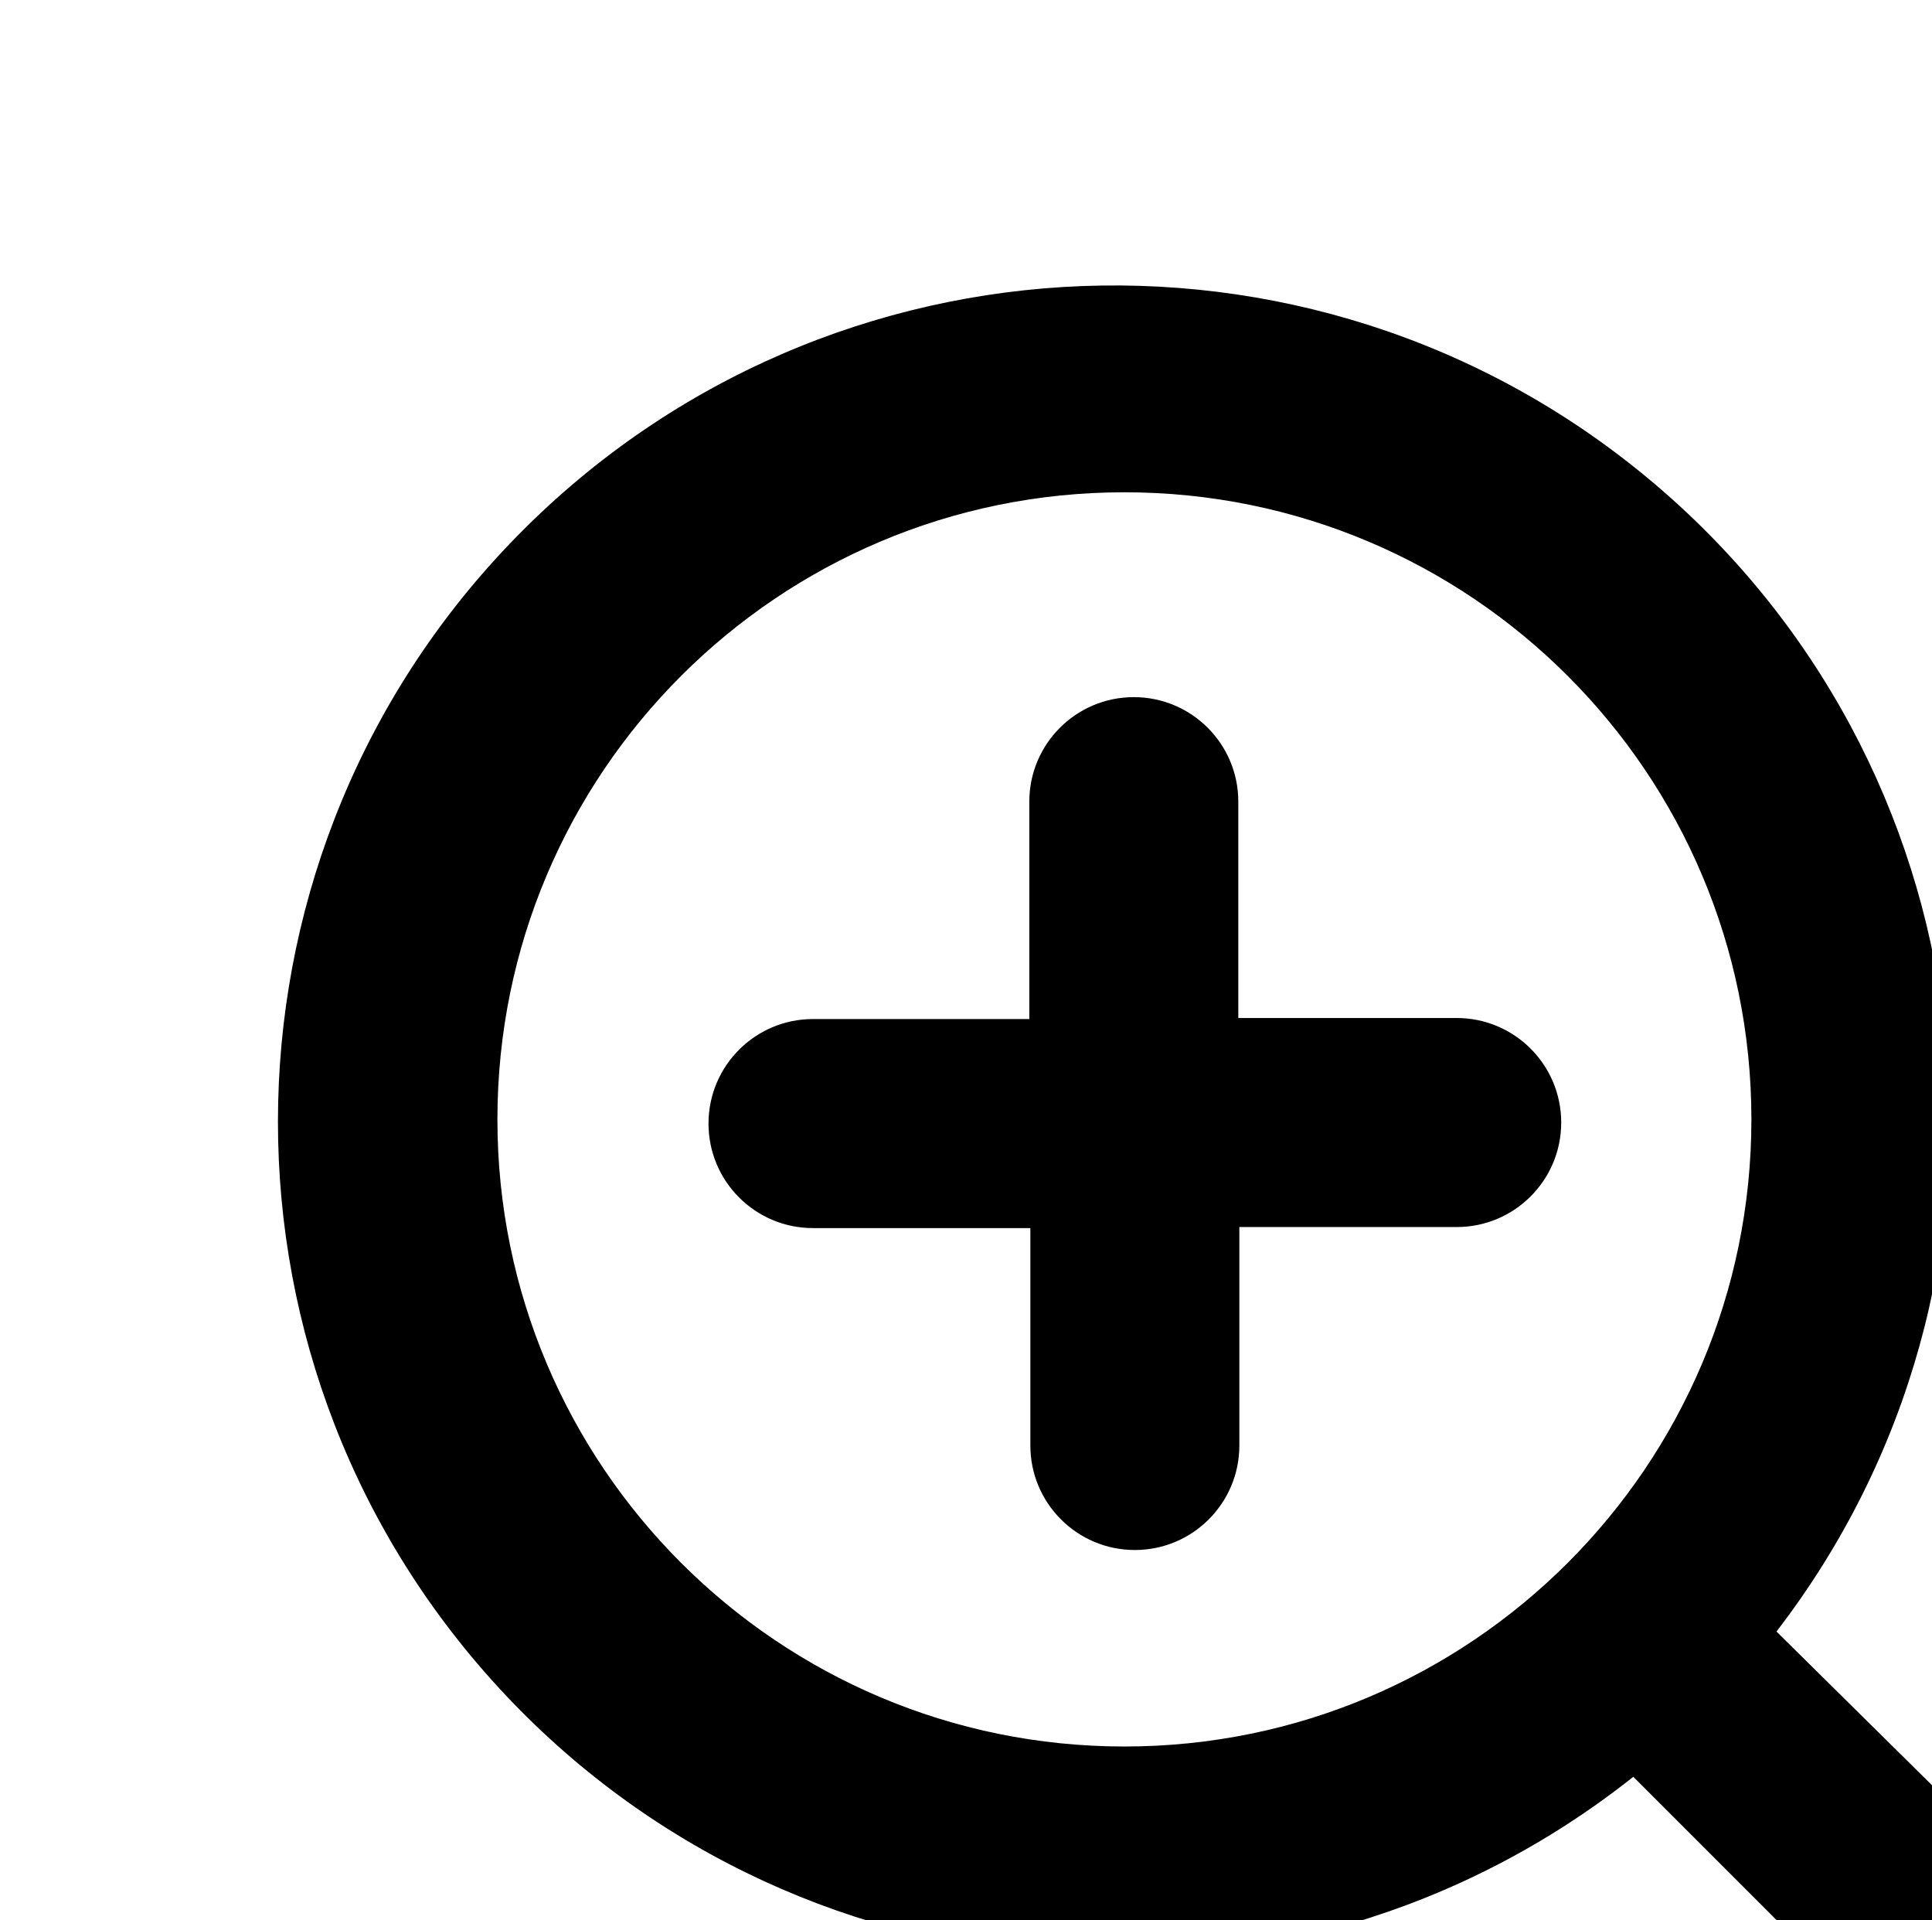
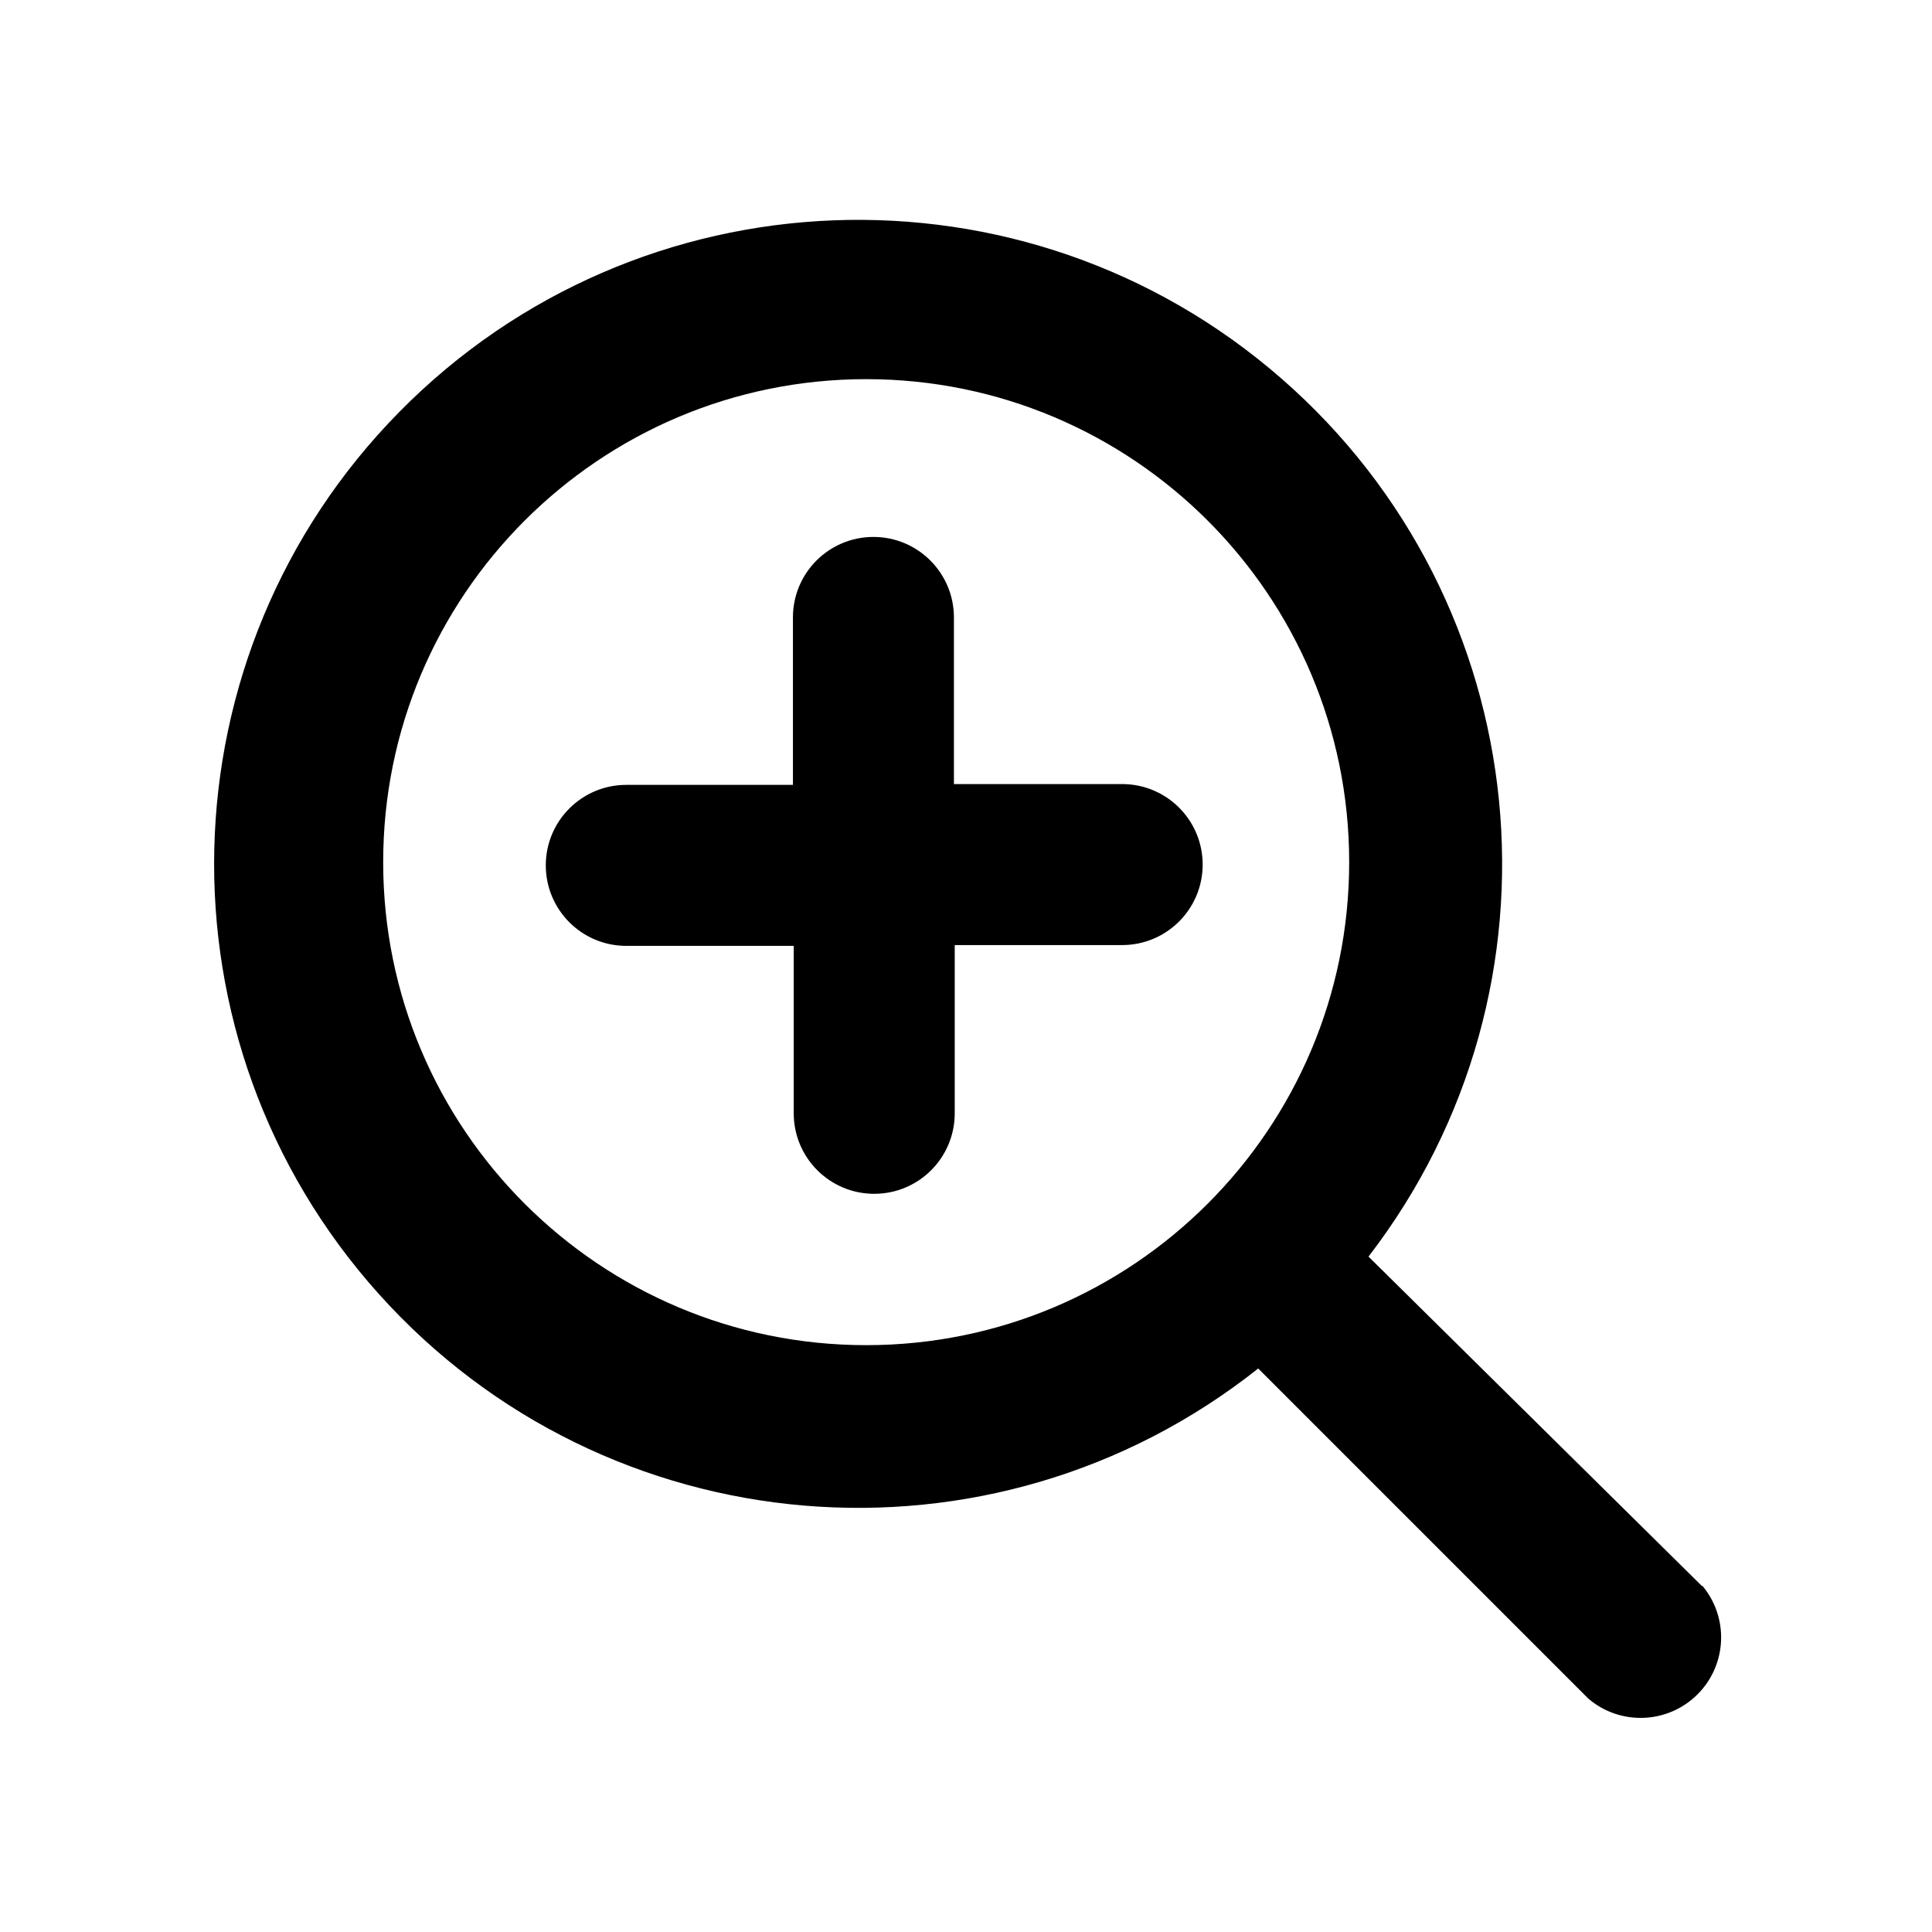
- <svg xmlns="http://www.w3.org/2000/svg" viewbox="0 0 24 24">
+ <svg xmlns="http://www.w3.org/2000/svg" viewBox="0 0 24 24">
  <g class="icon__shape" fill="currentColor" fill-rule="nonzero">
    <path d="M21.15 19.71L17 15.61A8 8 0 1 0 15.63 17l4.1 4.1a1 1 0 0 0 1.41-1.41l.01.02zm-10.39-3a6 6 0 1 1 0-12 6 6 0 0 1 0 12z" />
    <path d="M13.93 9.74h-2.08V7.67a1 1 0 1 0-2 0v2.08H7.78a1 1 0 1 0 0 2h2.08v2.08a1 1 0 0 0 2 0v-2.09h2.08a1 1 0 0 0 0-2h-.01z" />
  </g>
</svg>
